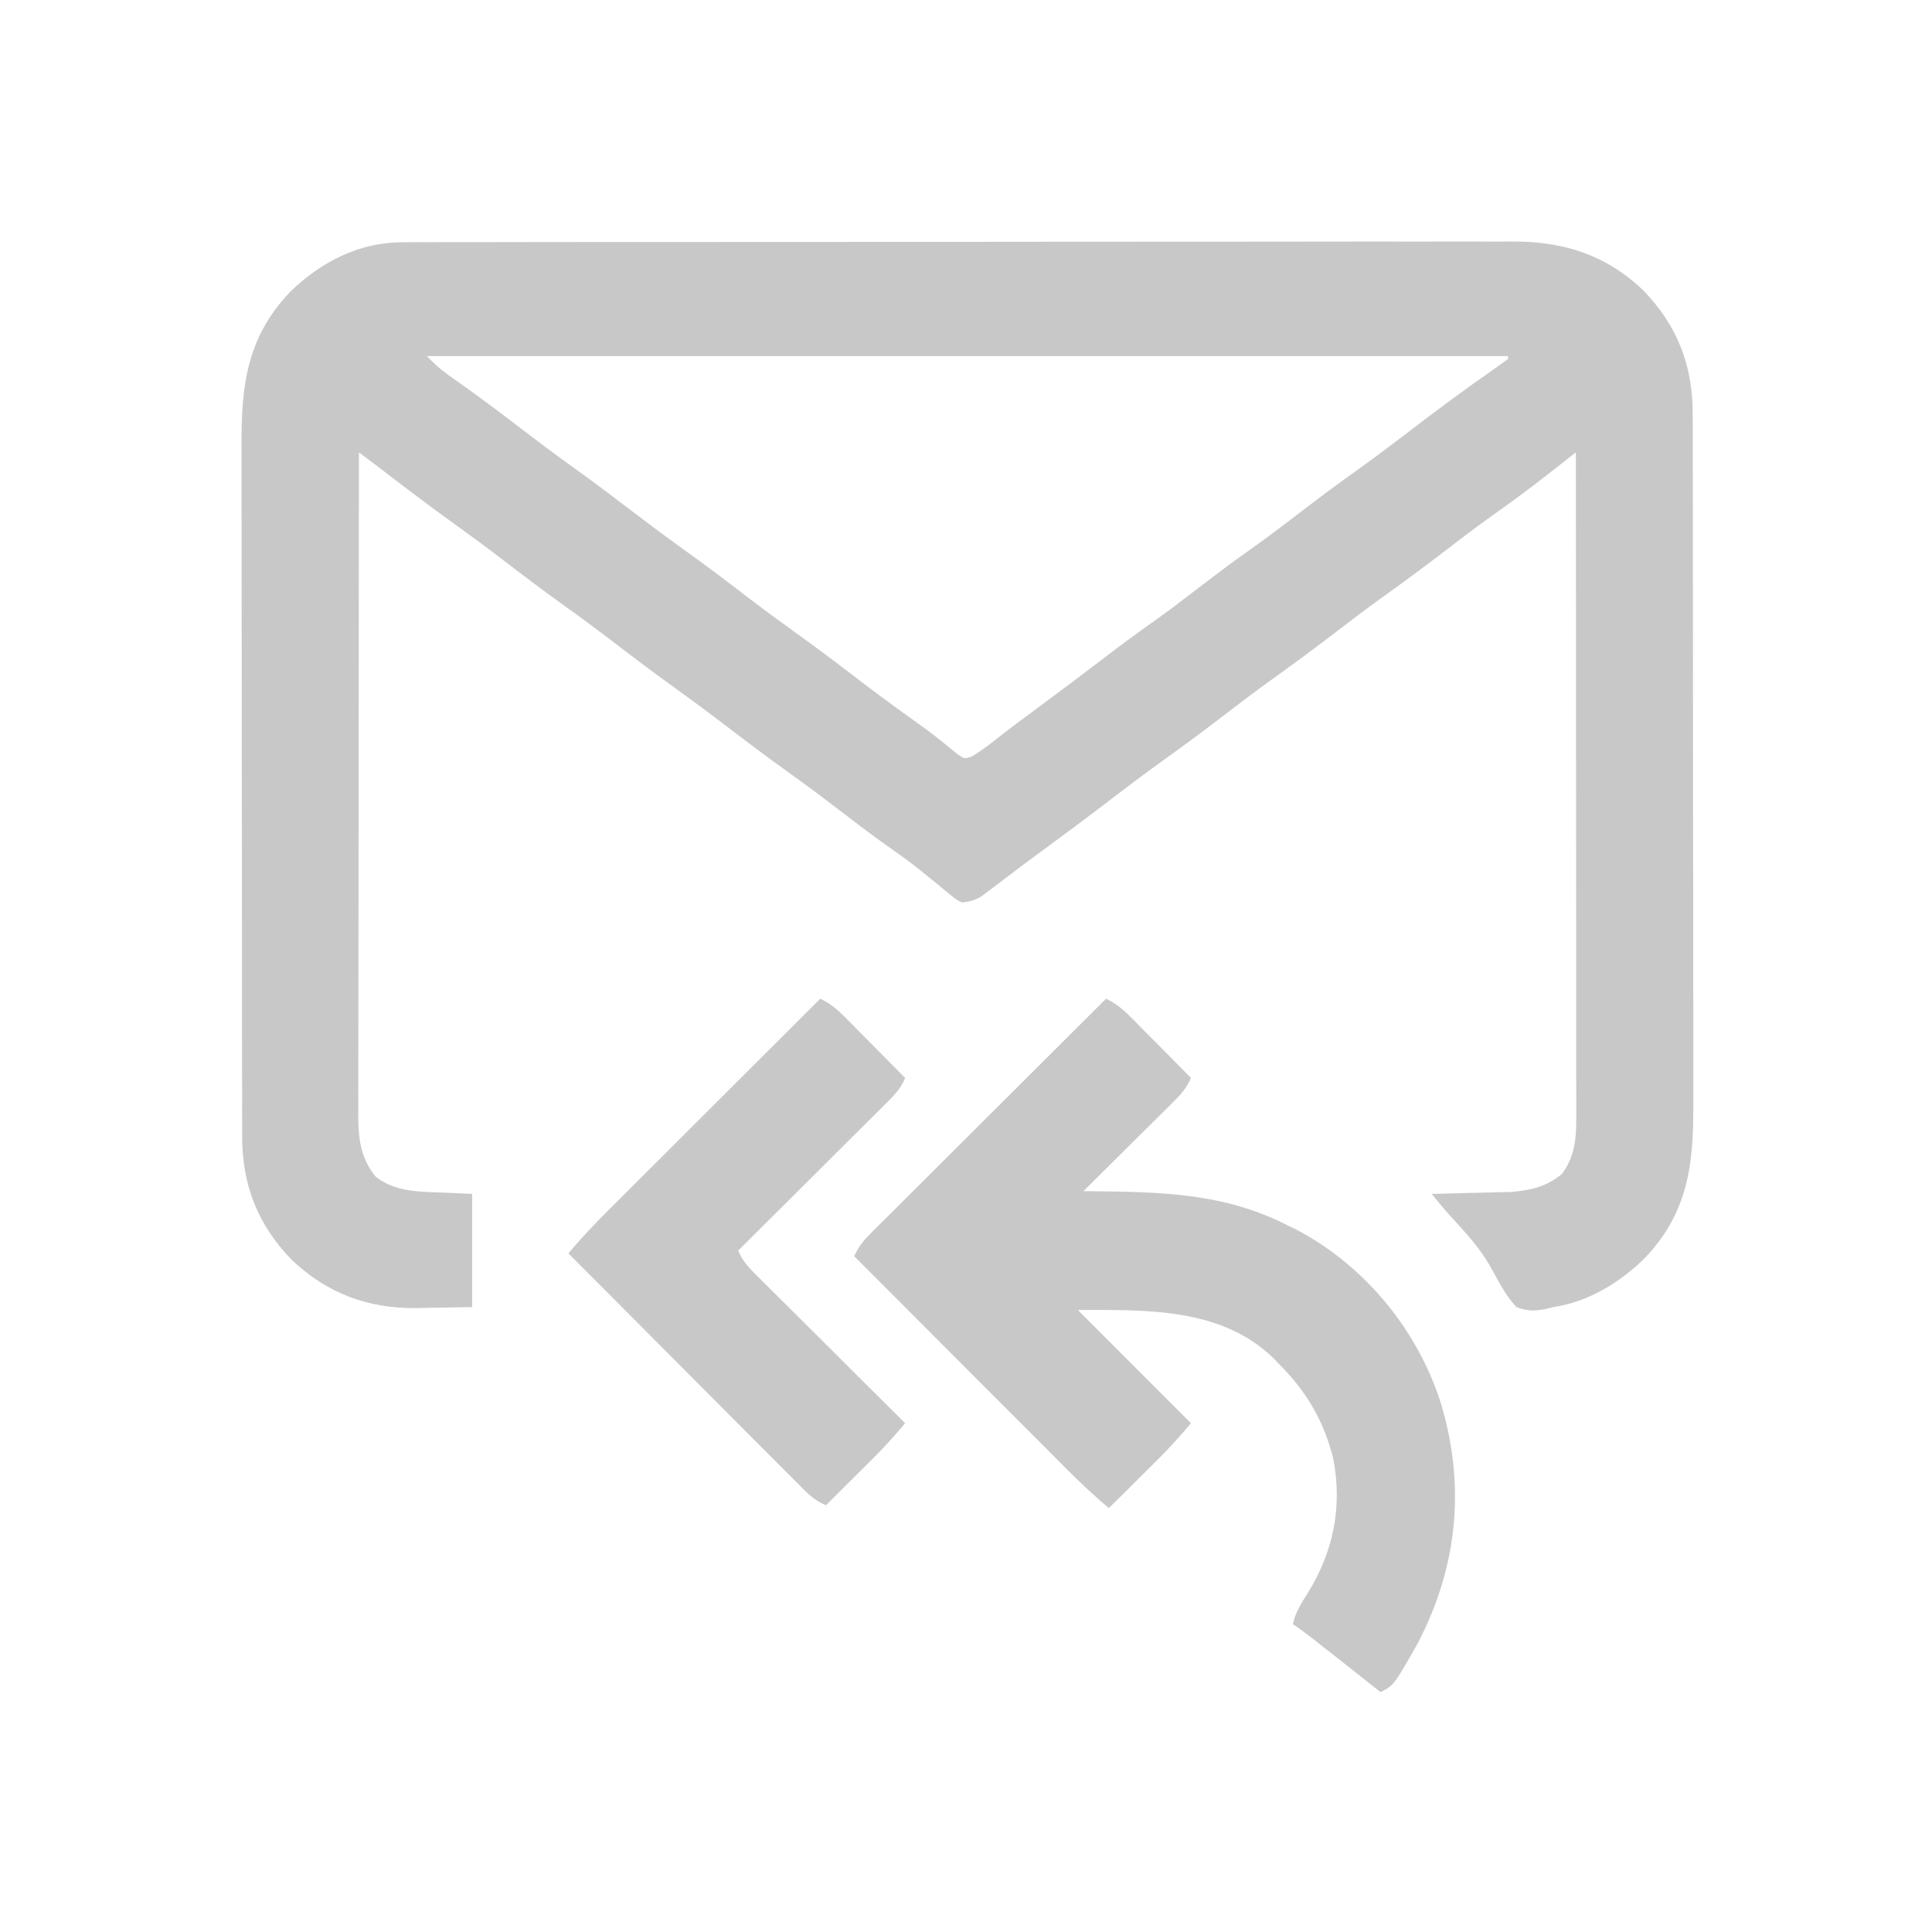
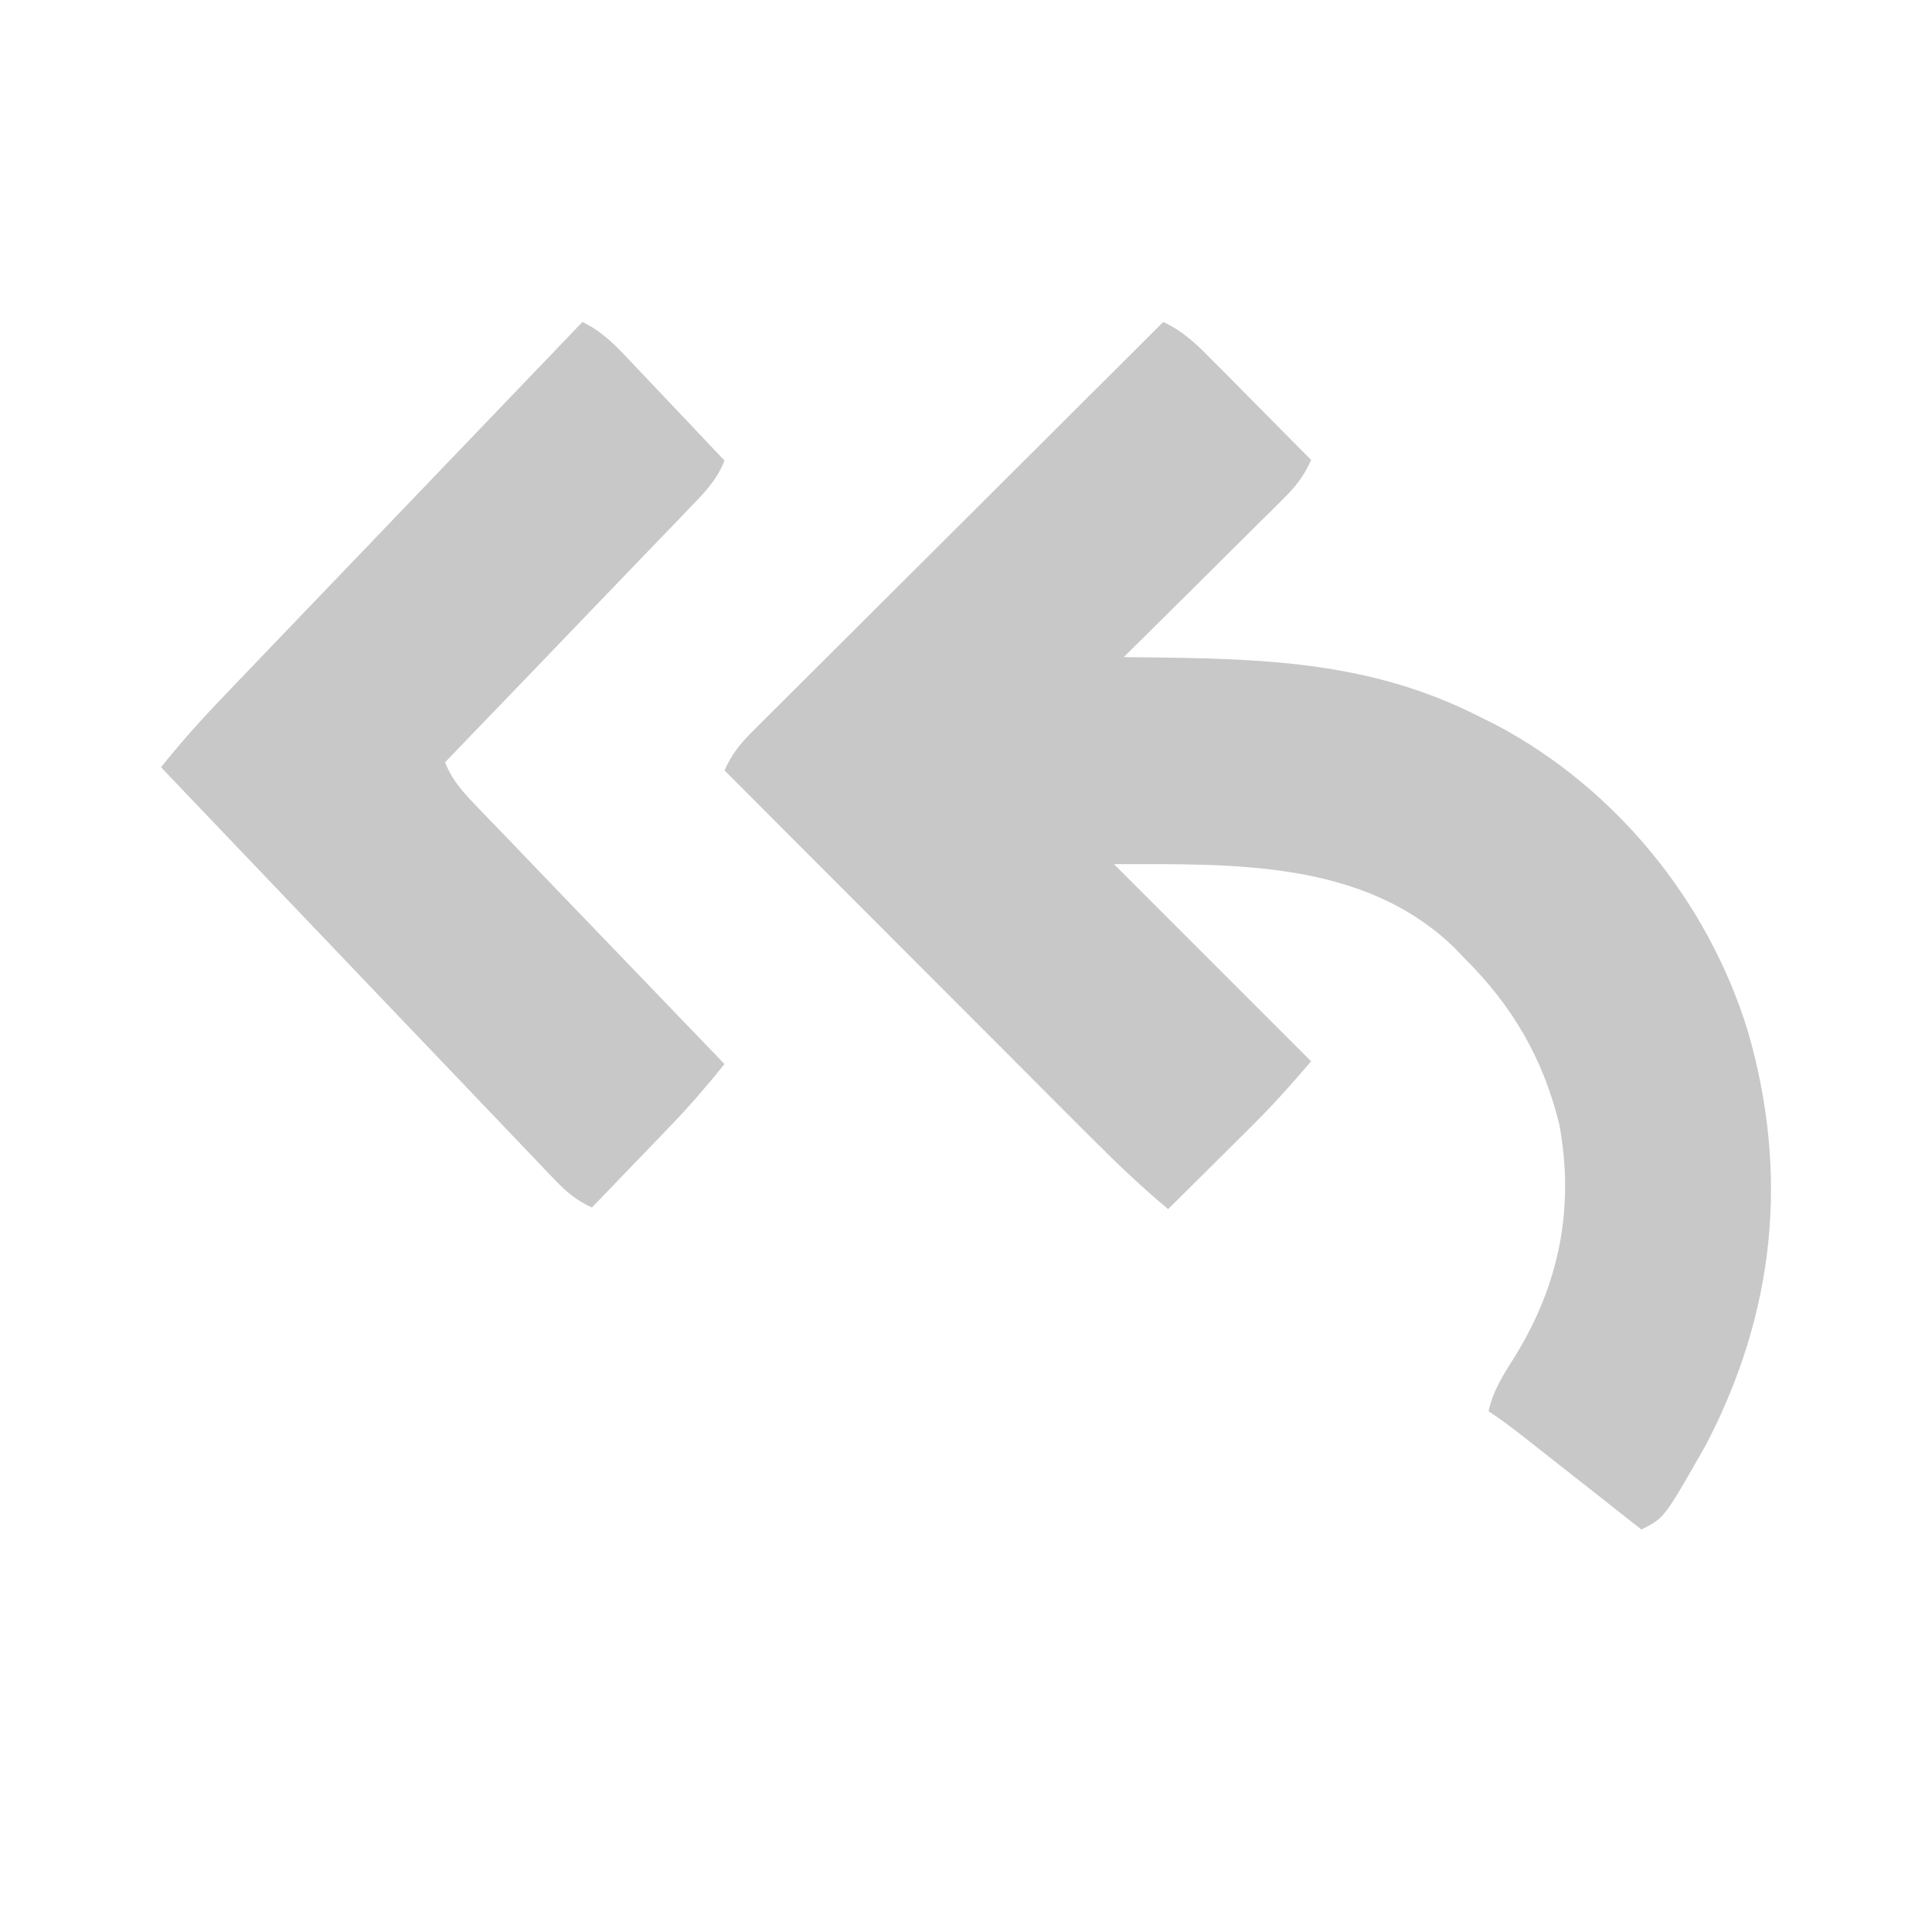
<svg xmlns="http://www.w3.org/2000/svg" width="24" height="24" viewBox="0 0 24 24" fill="none">
-   <path d="M5.001 3.009C5.026 3.009 5.051 3.009 5.076 3.009C5.159 3.008 5.241 3.009 5.324 3.009C5.384 3.009 5.444 3.008 5.504 3.008C5.668 3.008 5.832 3.008 5.997 3.008C6.174 3.008 6.352 3.007 6.529 3.007C6.877 3.007 7.224 3.006 7.572 3.006C7.855 3.006 8.137 3.006 8.42 3.006C9.221 3.005 10.023 3.005 10.824 3.005C10.867 3.005 10.911 3.005 10.955 3.005C10.998 3.005 11.041 3.005 11.086 3.005C11.787 3.005 12.488 3.004 13.188 3.003C13.908 3.002 14.628 3.002 15.348 3.002C15.752 3.002 16.156 3.002 16.56 3.001C16.904 3 17.248 3 17.592 3.001C17.767 3.001 17.943 3.001 18.118 3C18.279 3 18.44 3 18.601 3.001C18.659 3.001 18.717 3.001 18.775 3C19.409 2.996 19.943 3.159 20.41 3.604C20.835 4.04 21.029 4.539 21.027 5.143C21.027 5.182 21.027 5.222 21.028 5.263C21.028 5.396 21.028 5.529 21.028 5.663C21.028 5.758 21.029 5.854 21.029 5.949C21.029 6.182 21.029 6.414 21.03 6.647C21.03 6.836 21.03 7.025 21.03 7.214C21.031 7.751 21.031 8.288 21.031 8.825C21.031 8.868 21.031 8.868 21.031 8.912C21.031 8.941 21.031 8.97 21.031 9C21.031 9.469 21.032 9.938 21.032 10.407C21.034 10.889 21.034 11.371 21.034 11.853C21.034 12.124 21.034 12.394 21.035 12.664C21.035 12.895 21.036 13.125 21.035 13.355C21.035 13.473 21.035 13.59 21.035 13.707C21.039 14.459 20.974 15.059 20.432 15.629C20.122 15.932 19.731 16.174 19.295 16.237C19.244 16.25 19.244 16.25 19.191 16.264C19.05 16.287 18.973 16.288 18.838 16.237C18.704 16.096 18.618 15.92 18.524 15.752C18.424 15.575 18.308 15.427 18.172 15.277C18.154 15.256 18.135 15.235 18.116 15.214C18.081 15.175 18.045 15.136 18.01 15.098C17.932 15.011 17.858 14.921 17.784 14.831C17.816 14.83 17.849 14.829 17.882 14.829C18.004 14.826 18.127 14.823 18.249 14.819C18.301 14.818 18.354 14.817 18.407 14.816C18.483 14.814 18.559 14.812 18.635 14.81C18.703 14.808 18.703 14.808 18.773 14.807C19.01 14.787 19.214 14.741 19.401 14.585C19.588 14.338 19.582 14.074 19.581 13.779C19.581 13.744 19.581 13.709 19.581 13.673C19.581 13.556 19.581 13.439 19.58 13.322C19.58 13.239 19.58 13.155 19.58 13.071C19.58 12.867 19.58 12.663 19.58 12.459C19.58 12.222 19.58 11.984 19.58 11.747C19.58 11.323 19.579 10.9 19.579 10.477C19.579 10.065 19.578 9.654 19.578 9.243C19.578 9.218 19.578 9.192 19.578 9.166C19.578 9.039 19.578 8.912 19.578 8.784C19.578 7.73 19.577 6.675 19.576 5.62C19.559 5.633 19.541 5.647 19.523 5.661C19.442 5.725 19.361 5.788 19.279 5.852C19.252 5.873 19.224 5.895 19.196 5.917C19.011 6.061 18.824 6.2 18.634 6.336C18.605 6.357 18.576 6.377 18.546 6.399C18.523 6.415 18.5 6.432 18.476 6.449C18.295 6.579 18.118 6.714 17.942 6.85C17.69 7.043 17.437 7.231 17.179 7.415C16.973 7.563 16.772 7.715 16.571 7.87C16.319 8.062 16.066 8.25 15.808 8.434C15.602 8.582 15.4 8.735 15.2 8.889C14.973 9.063 14.746 9.233 14.514 9.399C14.283 9.564 14.056 9.734 13.831 9.906C13.542 10.128 13.251 10.345 12.958 10.56C12.84 10.646 12.723 10.733 12.607 10.821C12.577 10.844 12.547 10.866 12.516 10.89C12.458 10.933 12.4 10.977 12.342 11.021C12.316 11.041 12.29 11.06 12.263 11.081C12.24 11.098 12.217 11.115 12.194 11.133C12.109 11.183 12.046 11.203 11.947 11.21C11.877 11.174 11.877 11.174 11.809 11.118C11.784 11.097 11.758 11.077 11.732 11.056C11.692 11.022 11.692 11.022 11.651 10.988C11.594 10.941 11.537 10.895 11.479 10.849C11.451 10.826 11.423 10.804 11.394 10.78C11.29 10.698 11.184 10.622 11.075 10.546C10.867 10.4 10.664 10.246 10.462 10.091C10.233 9.915 10.003 9.743 9.768 9.575C9.504 9.386 9.245 9.19 8.988 8.993C8.793 8.844 8.596 8.698 8.397 8.555C8.133 8.366 7.874 8.171 7.617 7.973C7.422 7.824 7.225 7.678 7.026 7.536C6.762 7.347 6.503 7.151 6.246 6.954C6.051 6.804 5.854 6.659 5.655 6.516C5.322 6.278 4.998 6.03 4.674 5.781C4.602 5.727 4.531 5.673 4.459 5.62C4.458 6.699 4.456 7.778 4.456 8.857C4.456 8.984 4.455 9.112 4.455 9.239C4.455 9.277 4.455 9.277 4.455 9.316C4.455 9.727 4.454 10.137 4.454 10.548C4.453 10.969 4.453 11.391 4.453 11.812C4.453 12.049 4.452 12.285 4.452 12.522C4.451 12.745 4.451 12.968 4.451 13.19C4.451 13.272 4.451 13.354 4.451 13.436C4.45 13.547 4.451 13.659 4.451 13.771C4.45 13.819 4.45 13.819 4.45 13.868C4.451 14.149 4.483 14.398 4.67 14.62C4.921 14.811 5.208 14.803 5.51 14.815C5.627 14.82 5.744 14.825 5.865 14.831C5.865 15.295 5.865 15.759 5.865 16.237C5.601 16.241 5.601 16.241 5.332 16.246C5.277 16.247 5.222 16.248 5.166 16.25C4.568 16.254 4.063 16.067 3.625 15.651C3.2 15.215 3.007 14.716 3.008 14.112C3.008 14.073 3.008 14.033 3.008 13.992C3.007 13.859 3.008 13.725 3.008 13.592C3.007 13.497 3.007 13.401 3.007 13.306C3.006 13.073 3.006 12.841 3.006 12.608C3.006 12.419 3.006 12.23 3.006 12.041C3.005 11.504 3.005 10.967 3.005 10.43C3.005 10.401 3.005 10.372 3.005 10.342C3.005 10.313 3.005 10.284 3.005 10.255C3.005 9.786 3.004 9.317 3.003 8.848C3.002 8.366 3.002 7.884 3.002 7.402C3.002 7.131 3.002 6.861 3.001 6.59C3 6.36 3 6.13 3 5.9C3.001 5.782 3.001 5.665 3 5.548C2.997 4.796 3.061 4.196 3.604 3.626C3.986 3.253 4.46 3.01 5.001 3.009ZM5.303 4.424C5.395 4.517 5.467 4.586 5.57 4.659C5.594 4.676 5.618 4.693 5.643 4.711C5.67 4.73 5.696 4.748 5.723 4.767C5.967 4.941 6.207 5.12 6.446 5.303C6.672 5.477 6.899 5.647 7.131 5.813C7.395 6.002 7.653 6.198 7.911 6.395C8.106 6.544 8.303 6.69 8.502 6.833C8.766 7.021 9.025 7.217 9.282 7.415C9.477 7.564 9.674 7.709 9.873 7.852C10.105 8.018 10.333 8.188 10.559 8.362C10.817 8.56 11.077 8.754 11.343 8.943C11.46 9.026 11.576 9.111 11.688 9.201C11.707 9.216 11.726 9.232 11.746 9.248C11.796 9.288 11.846 9.329 11.896 9.37C11.98 9.427 11.98 9.427 12.07 9.399C12.172 9.338 12.263 9.271 12.356 9.197C12.545 9.048 12.738 8.904 12.932 8.762C13.178 8.581 13.421 8.398 13.664 8.212C13.881 8.046 14.1 7.882 14.325 7.724C14.514 7.59 14.699 7.449 14.883 7.307C15.086 7.152 15.289 6.997 15.498 6.85C15.704 6.705 15.905 6.553 16.105 6.4C16.334 6.224 16.564 6.051 16.799 5.883C17.031 5.718 17.259 5.547 17.485 5.374C17.837 5.103 18.194 4.839 18.559 4.585C18.617 4.544 18.675 4.502 18.733 4.459C18.733 4.448 18.733 4.436 18.733 4.424C14.301 4.424 9.869 4.424 5.303 4.424Z" fill="#C8C8C8" />
-   <path d="M13.74 12.406C13.885 12.473 13.984 12.571 14.095 12.683C14.115 12.704 14.135 12.724 14.155 12.745C14.219 12.809 14.283 12.873 14.347 12.938C14.39 12.982 14.434 13.025 14.477 13.069C14.583 13.176 14.689 13.283 14.795 13.391C14.745 13.502 14.687 13.577 14.6 13.663C14.575 13.689 14.55 13.714 14.524 13.74C14.496 13.767 14.469 13.794 14.441 13.822C14.413 13.85 14.385 13.878 14.356 13.906C14.267 13.995 14.177 14.084 14.087 14.173C14.027 14.233 13.966 14.293 13.905 14.354C13.757 14.502 13.608 14.649 13.459 14.797C13.495 14.797 13.531 14.797 13.568 14.798C14.431 14.807 15.206 14.821 15.99 15.219C16.052 15.25 16.052 15.25 16.116 15.281C16.969 15.734 17.626 16.541 17.909 17.464C18.206 18.486 18.101 19.475 17.612 20.413C17.314 20.938 17.314 20.938 17.15 21.02C17.1 20.98 17.05 20.941 17 20.902C16.956 20.867 16.913 20.833 16.869 20.798C16.752 20.707 16.636 20.615 16.52 20.523C16.497 20.506 16.476 20.489 16.453 20.471C16.41 20.437 16.368 20.404 16.325 20.37C16.239 20.302 16.152 20.237 16.061 20.176C16.092 20.027 16.167 19.914 16.247 19.787C16.563 19.275 16.675 18.729 16.565 18.132C16.45 17.659 16.23 17.283 15.885 16.941C15.864 16.919 15.843 16.898 15.822 16.875C15.172 16.239 14.232 16.273 13.389 16.273C13.853 16.738 14.317 17.202 14.795 17.68C14.661 17.836 14.532 17.982 14.386 18.127C14.369 18.144 14.351 18.162 14.333 18.18C14.278 18.235 14.222 18.29 14.166 18.346C14.129 18.383 14.091 18.421 14.053 18.459C13.96 18.551 13.868 18.643 13.775 18.734C13.585 18.576 13.408 18.407 13.233 18.232C13.205 18.203 13.177 18.175 13.147 18.145C13.054 18.052 12.96 17.958 12.867 17.864C12.802 17.799 12.737 17.734 12.672 17.669C12.518 17.516 12.365 17.362 12.212 17.209C12.037 17.034 11.863 16.859 11.688 16.684C11.329 16.325 10.97 15.965 10.611 15.605C10.661 15.493 10.72 15.418 10.806 15.332C10.832 15.306 10.858 15.28 10.884 15.253C10.913 15.225 10.941 15.197 10.97 15.168C11.015 15.123 11.015 15.123 11.061 15.078C11.143 14.996 11.224 14.914 11.306 14.833C11.392 14.748 11.477 14.662 11.563 14.577C11.725 14.415 11.887 14.254 12.049 14.092C12.233 13.909 12.418 13.725 12.602 13.541C12.981 13.162 13.361 12.784 13.74 12.406Z" fill="#C8C8C8" />
-   <path d="M10.19 12.406C10.334 12.473 10.433 12.571 10.544 12.683C10.564 12.704 10.584 12.724 10.605 12.745C10.669 12.809 10.732 12.873 10.796 12.938C10.839 12.982 10.883 13.025 10.926 13.069C11.032 13.176 11.138 13.283 11.244 13.391C11.188 13.532 11.088 13.626 10.982 13.731C10.962 13.751 10.943 13.77 10.923 13.79C10.858 13.855 10.793 13.919 10.729 13.983C10.684 14.028 10.639 14.073 10.594 14.117C10.476 14.235 10.358 14.352 10.24 14.47C10.12 14.59 9.999 14.71 9.879 14.83C9.643 15.065 9.406 15.3 9.17 15.535C9.226 15.676 9.326 15.771 9.432 15.876C9.452 15.895 9.471 15.915 9.491 15.935C9.556 15.999 9.621 16.064 9.685 16.128C9.73 16.173 9.775 16.217 9.82 16.262C9.938 16.38 10.056 16.497 10.174 16.614C10.294 16.734 10.415 16.854 10.535 16.974C10.771 17.21 11.008 17.445 11.244 17.68C11.116 17.832 10.985 17.978 10.843 18.119C10.826 18.136 10.81 18.153 10.792 18.17C10.739 18.223 10.686 18.275 10.633 18.328C10.597 18.364 10.561 18.4 10.524 18.436C10.436 18.524 10.348 18.612 10.26 18.699C10.148 18.65 10.072 18.591 9.986 18.504C9.96 18.479 9.934 18.453 9.908 18.426C9.865 18.384 9.865 18.384 9.822 18.34C9.778 18.295 9.778 18.295 9.732 18.25C9.65 18.168 9.569 18.086 9.487 18.004C9.402 17.919 9.317 17.833 9.231 17.748C9.07 17.586 8.908 17.424 8.747 17.262C8.563 17.077 8.379 16.893 8.195 16.708C7.817 16.329 7.439 15.95 7.061 15.57C7.219 15.38 7.388 15.203 7.563 15.028C7.606 14.986 7.606 14.986 7.65 14.942C7.743 14.849 7.837 14.755 7.93 14.662C7.996 14.597 8.061 14.532 8.126 14.467C8.279 14.313 8.433 14.16 8.586 14.007C8.761 13.832 8.936 13.658 9.111 13.483C9.47 13.124 9.83 12.765 10.19 12.406Z" fill="#C8C8C8" />
+   <path d="M14.45 4C14.703 4.116 14.875 4.286 15.067 4.483C15.102 4.518 15.137 4.553 15.174 4.589C15.285 4.701 15.396 4.814 15.507 4.926C15.582 5.002 15.658 5.078 15.733 5.154C15.918 5.341 16.103 5.527 16.287 5.714C16.201 5.909 16.099 6.04 15.949 6.189C15.905 6.233 15.86 6.278 15.815 6.323C15.767 6.37 15.72 6.417 15.671 6.465C15.622 6.514 15.573 6.562 15.523 6.612C15.367 6.767 15.211 6.922 15.055 7.077C14.949 7.182 14.844 7.287 14.738 7.392C14.479 7.649 14.22 7.906 13.96 8.163C14.023 8.164 14.085 8.164 14.15 8.165C15.653 8.181 17.004 8.205 18.369 8.898C18.478 8.952 18.478 8.952 18.589 9.007C20.074 9.796 21.219 11.2 21.712 12.809C22.229 14.588 22.046 16.309 21.194 17.944C20.675 18.858 20.675 18.858 20.39 19C20.303 18.932 20.216 18.863 20.129 18.795C20.053 18.735 19.976 18.674 19.9 18.614C19.697 18.455 19.494 18.296 19.292 18.136C19.253 18.106 19.215 18.076 19.175 18.044C19.101 17.986 19.027 17.928 18.953 17.869C18.802 17.75 18.652 17.637 18.492 17.531C18.547 17.271 18.677 17.075 18.817 16.853C19.368 15.962 19.562 15.011 19.371 13.972C19.17 13.148 18.787 12.492 18.186 11.898C18.15 11.86 18.113 11.822 18.076 11.782C16.944 10.675 15.307 10.735 13.838 10.735C14.646 11.543 15.455 12.351 16.287 13.184C16.054 13.456 15.829 13.711 15.576 13.962C15.545 13.993 15.514 14.023 15.483 14.055C15.386 14.151 15.29 14.247 15.193 14.343C15.127 14.409 15.06 14.475 14.994 14.541C14.834 14.701 14.672 14.861 14.511 15.02C14.18 14.744 13.872 14.451 13.568 14.145C13.518 14.095 13.468 14.046 13.417 13.995C13.254 13.832 13.092 13.669 12.929 13.506C12.816 13.392 12.702 13.279 12.589 13.165C12.322 12.898 12.055 12.631 11.788 12.363C11.484 12.059 11.18 11.754 10.876 11.45C10.25 10.824 9.625 10.198 9 9.571C9.086 9.376 9.189 9.245 9.339 9.095C9.384 9.05 9.429 9.005 9.476 8.958C9.525 8.909 9.575 8.86 9.625 8.81C9.703 8.732 9.703 8.732 9.783 8.652C9.925 8.51 10.068 8.368 10.211 8.226C10.36 8.078 10.509 7.929 10.658 7.78C10.94 7.499 11.222 7.218 11.504 6.937C11.826 6.617 12.147 6.296 12.468 5.976C13.128 5.317 13.789 4.658 14.45 4Z" fill="#C8C8C8" />
+   <path d="M7.235 4C7.478 4.116 7.643 4.287 7.828 4.484C7.862 4.52 7.895 4.555 7.93 4.591C8.037 4.704 8.143 4.817 8.25 4.929C8.323 5.006 8.395 5.082 8.468 5.159C8.646 5.346 8.823 5.533 9 5.721C8.905 5.967 8.739 6.133 8.561 6.316C8.528 6.35 8.496 6.384 8.462 6.42C8.354 6.532 8.246 6.644 8.137 6.757C8.062 6.835 7.987 6.913 7.912 6.991C7.715 7.197 7.518 7.402 7.32 7.607C7.118 7.817 6.917 8.026 6.716 8.236C6.32 8.648 5.925 9.059 5.529 9.469C5.624 9.716 5.79 9.881 5.968 10.065C6.001 10.099 6.034 10.133 6.067 10.168C6.175 10.281 6.284 10.393 6.392 10.505C6.467 10.584 6.542 10.662 6.617 10.74C6.814 10.945 7.012 11.151 7.209 11.356C7.411 11.565 7.612 11.775 7.814 11.985C8.209 12.396 8.604 12.807 9 13.218C8.786 13.485 8.566 13.74 8.329 13.986C8.301 14.015 8.273 14.045 8.244 14.075C8.155 14.167 8.067 14.259 7.978 14.351C7.917 14.414 7.856 14.477 7.796 14.54C7.648 14.694 7.501 14.847 7.353 15C7.165 14.914 7.04 14.811 6.895 14.659C6.852 14.614 6.808 14.569 6.764 14.523C6.693 14.448 6.693 14.448 6.621 14.372C6.546 14.294 6.546 14.294 6.47 14.214C6.333 14.071 6.197 13.928 6.06 13.785C5.918 13.635 5.775 13.486 5.632 13.336C5.362 13.054 5.091 12.77 4.821 12.487C4.514 12.165 4.206 11.842 3.898 11.52C3.265 10.857 2.632 10.194 2 9.531C2.266 9.198 2.547 8.889 2.841 8.584C2.913 8.509 2.913 8.509 2.986 8.433C3.142 8.269 3.299 8.106 3.455 7.943C3.564 7.829 3.673 7.715 3.782 7.602C4.039 7.334 4.296 7.066 4.553 6.798C4.846 6.493 5.138 6.187 5.431 5.882C6.032 5.255 6.634 4.627 7.235 4Z" fill="#C8C8C8" />
</svg>
